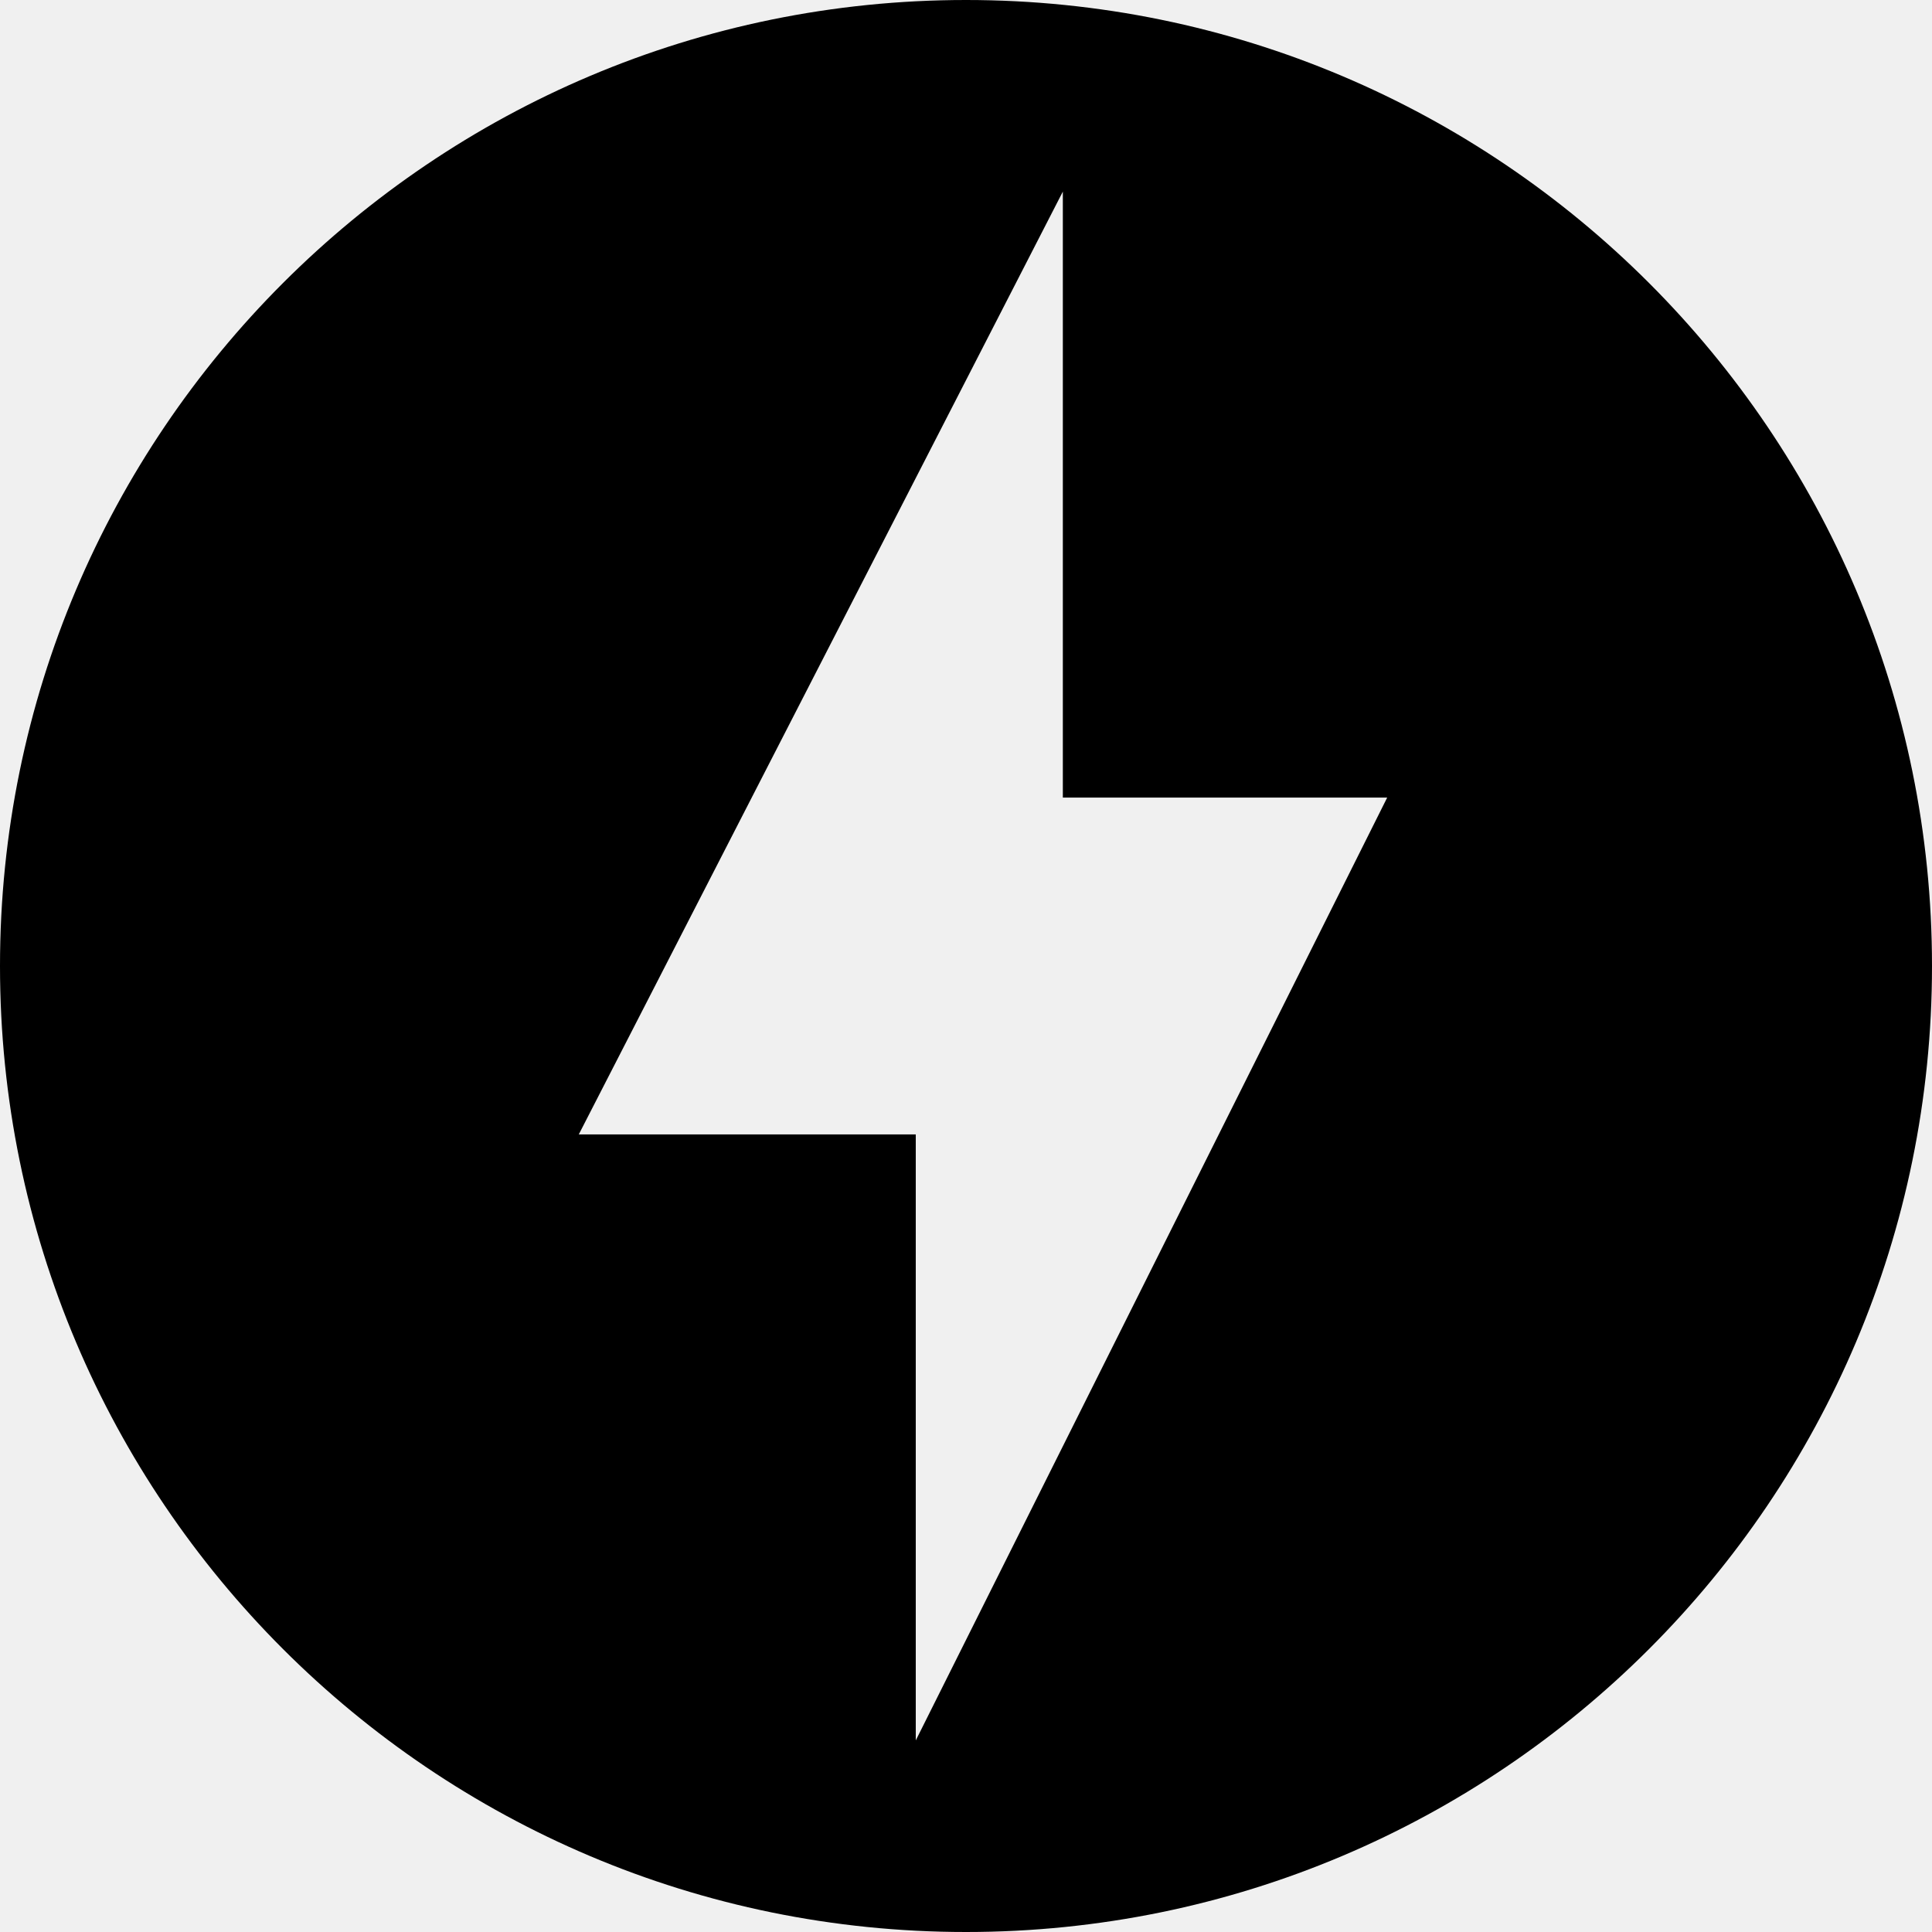
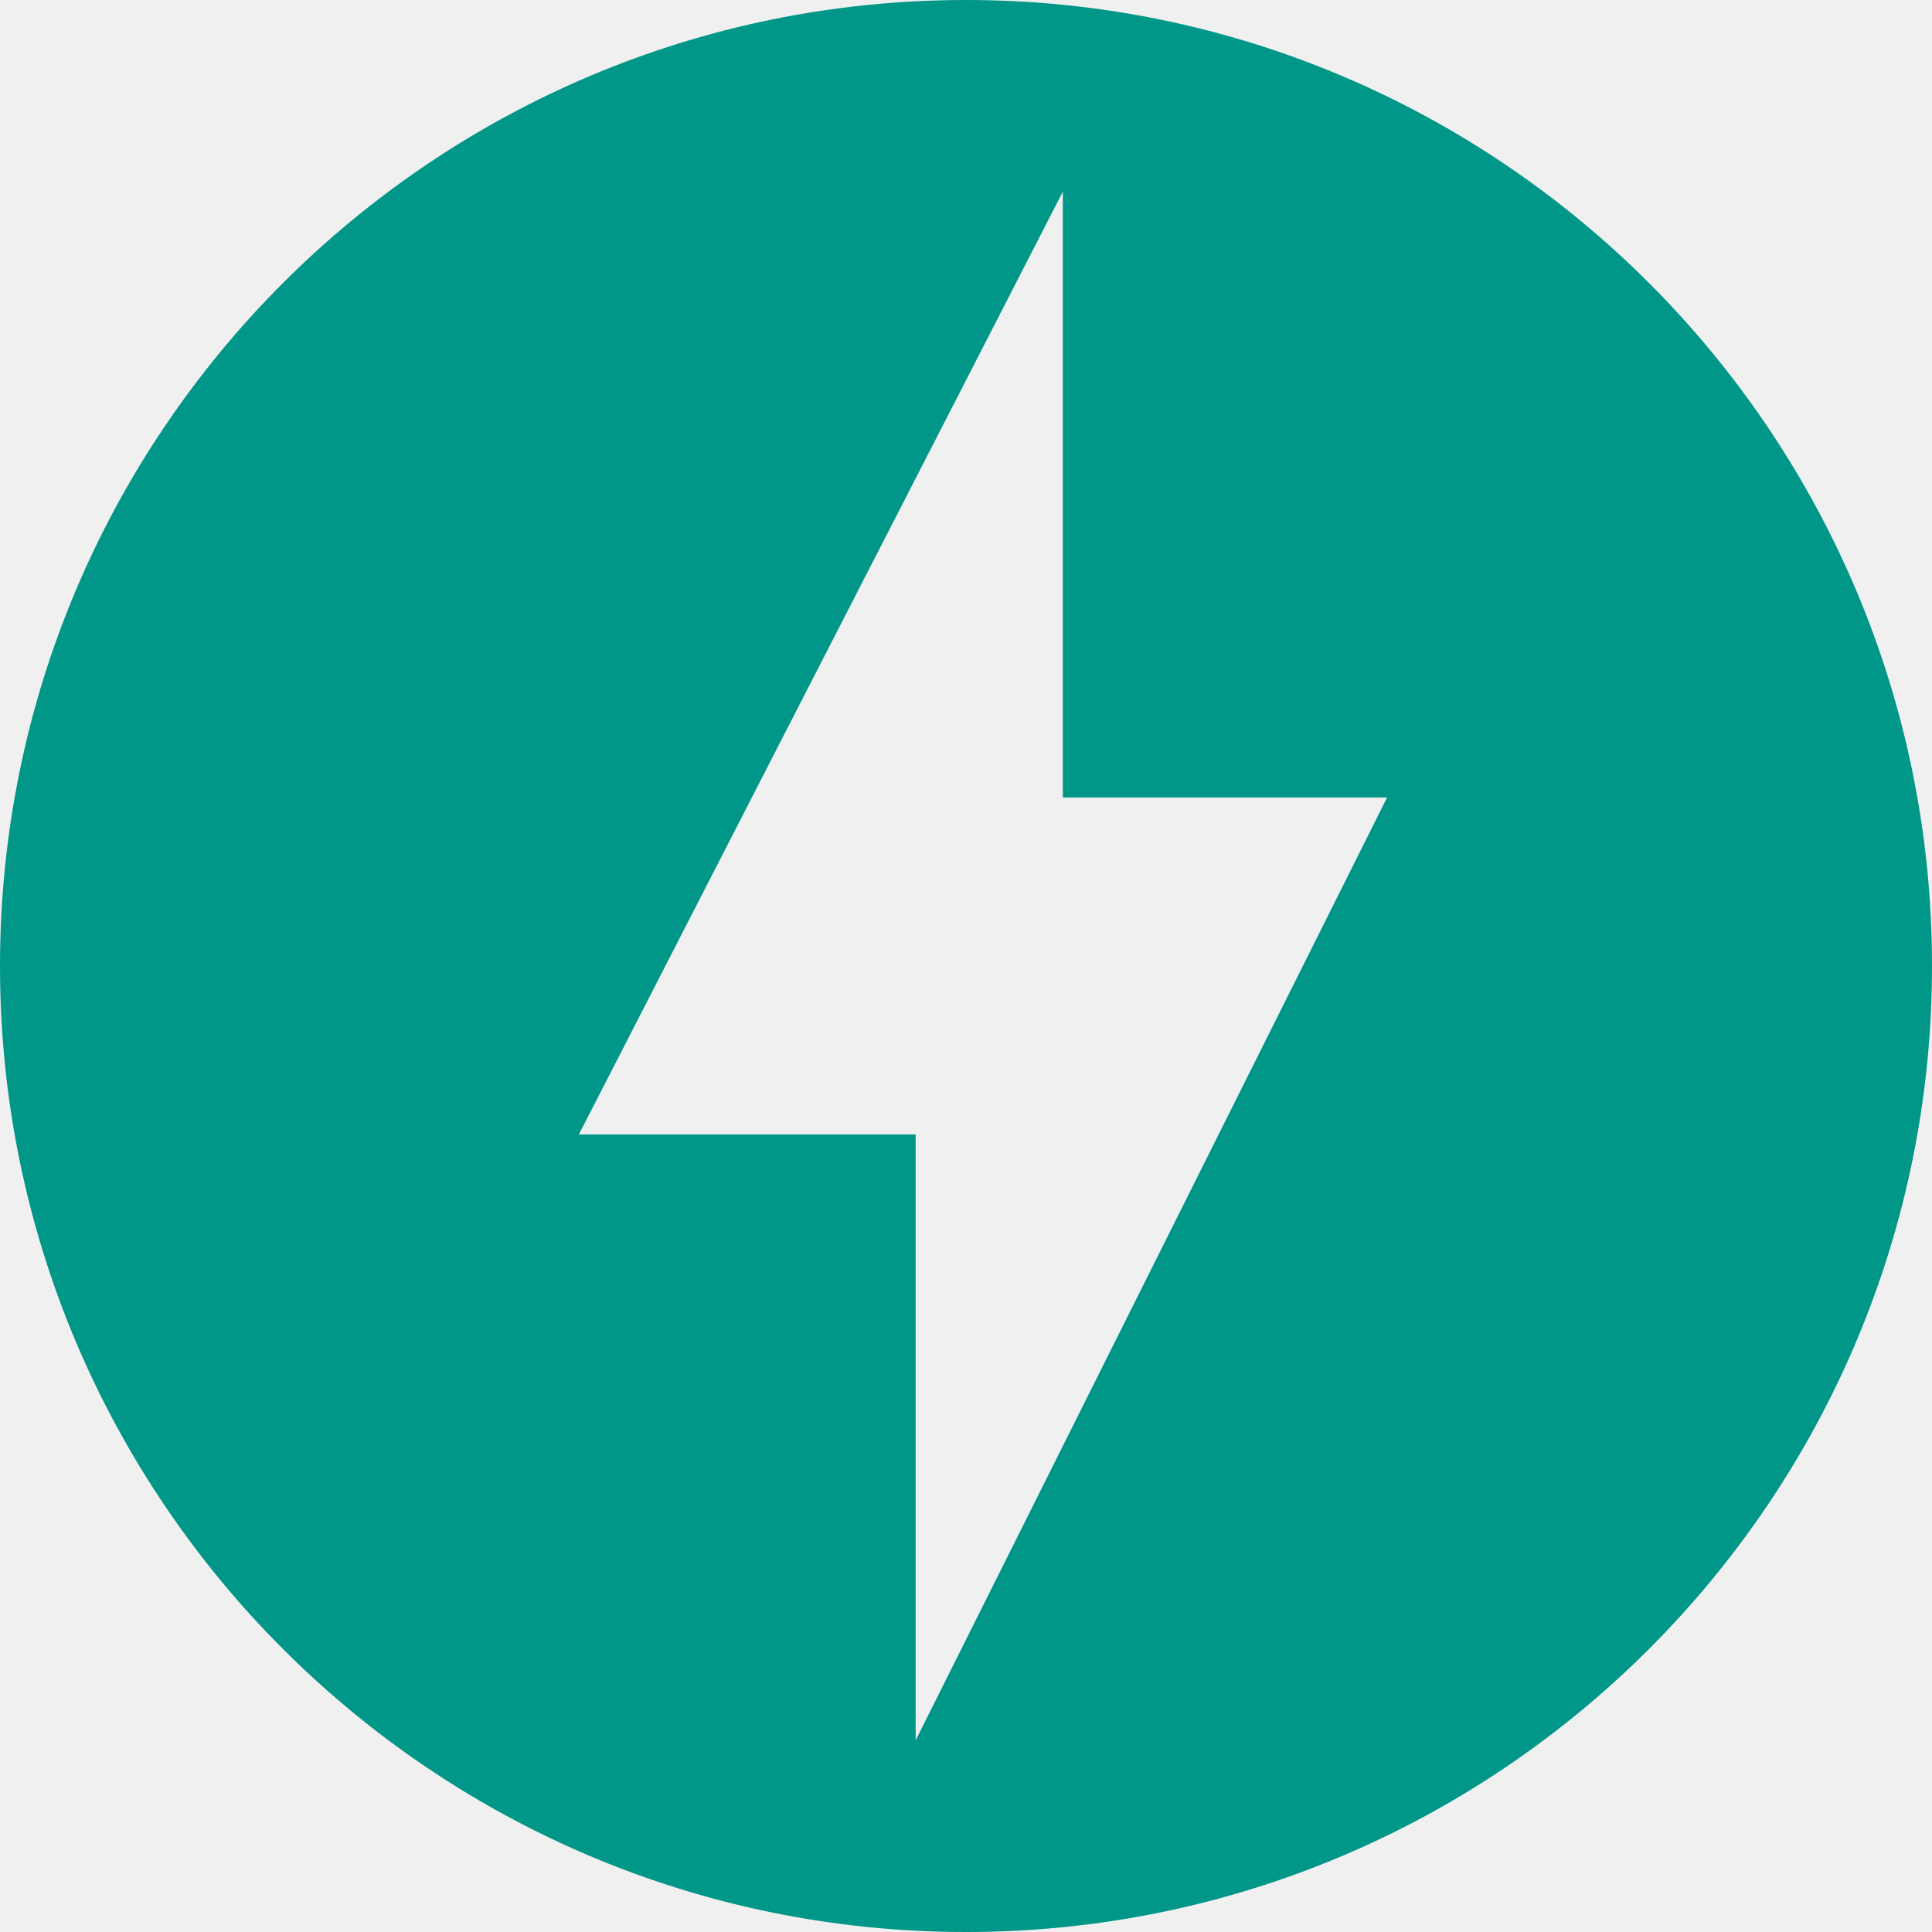
- <svg xmlns="http://www.w3.org/2000/svg" role="img" viewBox="0 0 24 24">
-   <path d="M12 0C5.375 0 0 5.375 0 12c0 6.627 5.375 12 12 12 6.626 0 12-5.373 12-12 0-6.625-5.373-12-12-12zm-.624 21.62v-7.528H7.19L13.203 2.38v7.528h4.029L11.376 21.62z" />
+ <svg xmlns="http://www.w3.org/2000/svg" width="16" height="16" viewBox="0 0 16 16" fill="none">
+   <g clip-path="url(#clip0_64_176)">
+     <path d="M8 0C3.583 0 0 3.583 0 8C0 12.417 3.583 16 8 16C12.417 16 16 12.417 16 8C16 3.583 12.417 0 8 0ZM7.583 14.413V9.395H4.794L8.802 1.587V6.605H11.487L7.583 14.413Z" fill="#009688" />
+   </g>
+   <defs>
+     <clipPath id="clip0_64_176">
+       <rect width="16" height="16" fill="white" />
+     </clipPath>
+   </defs>
</svg>
